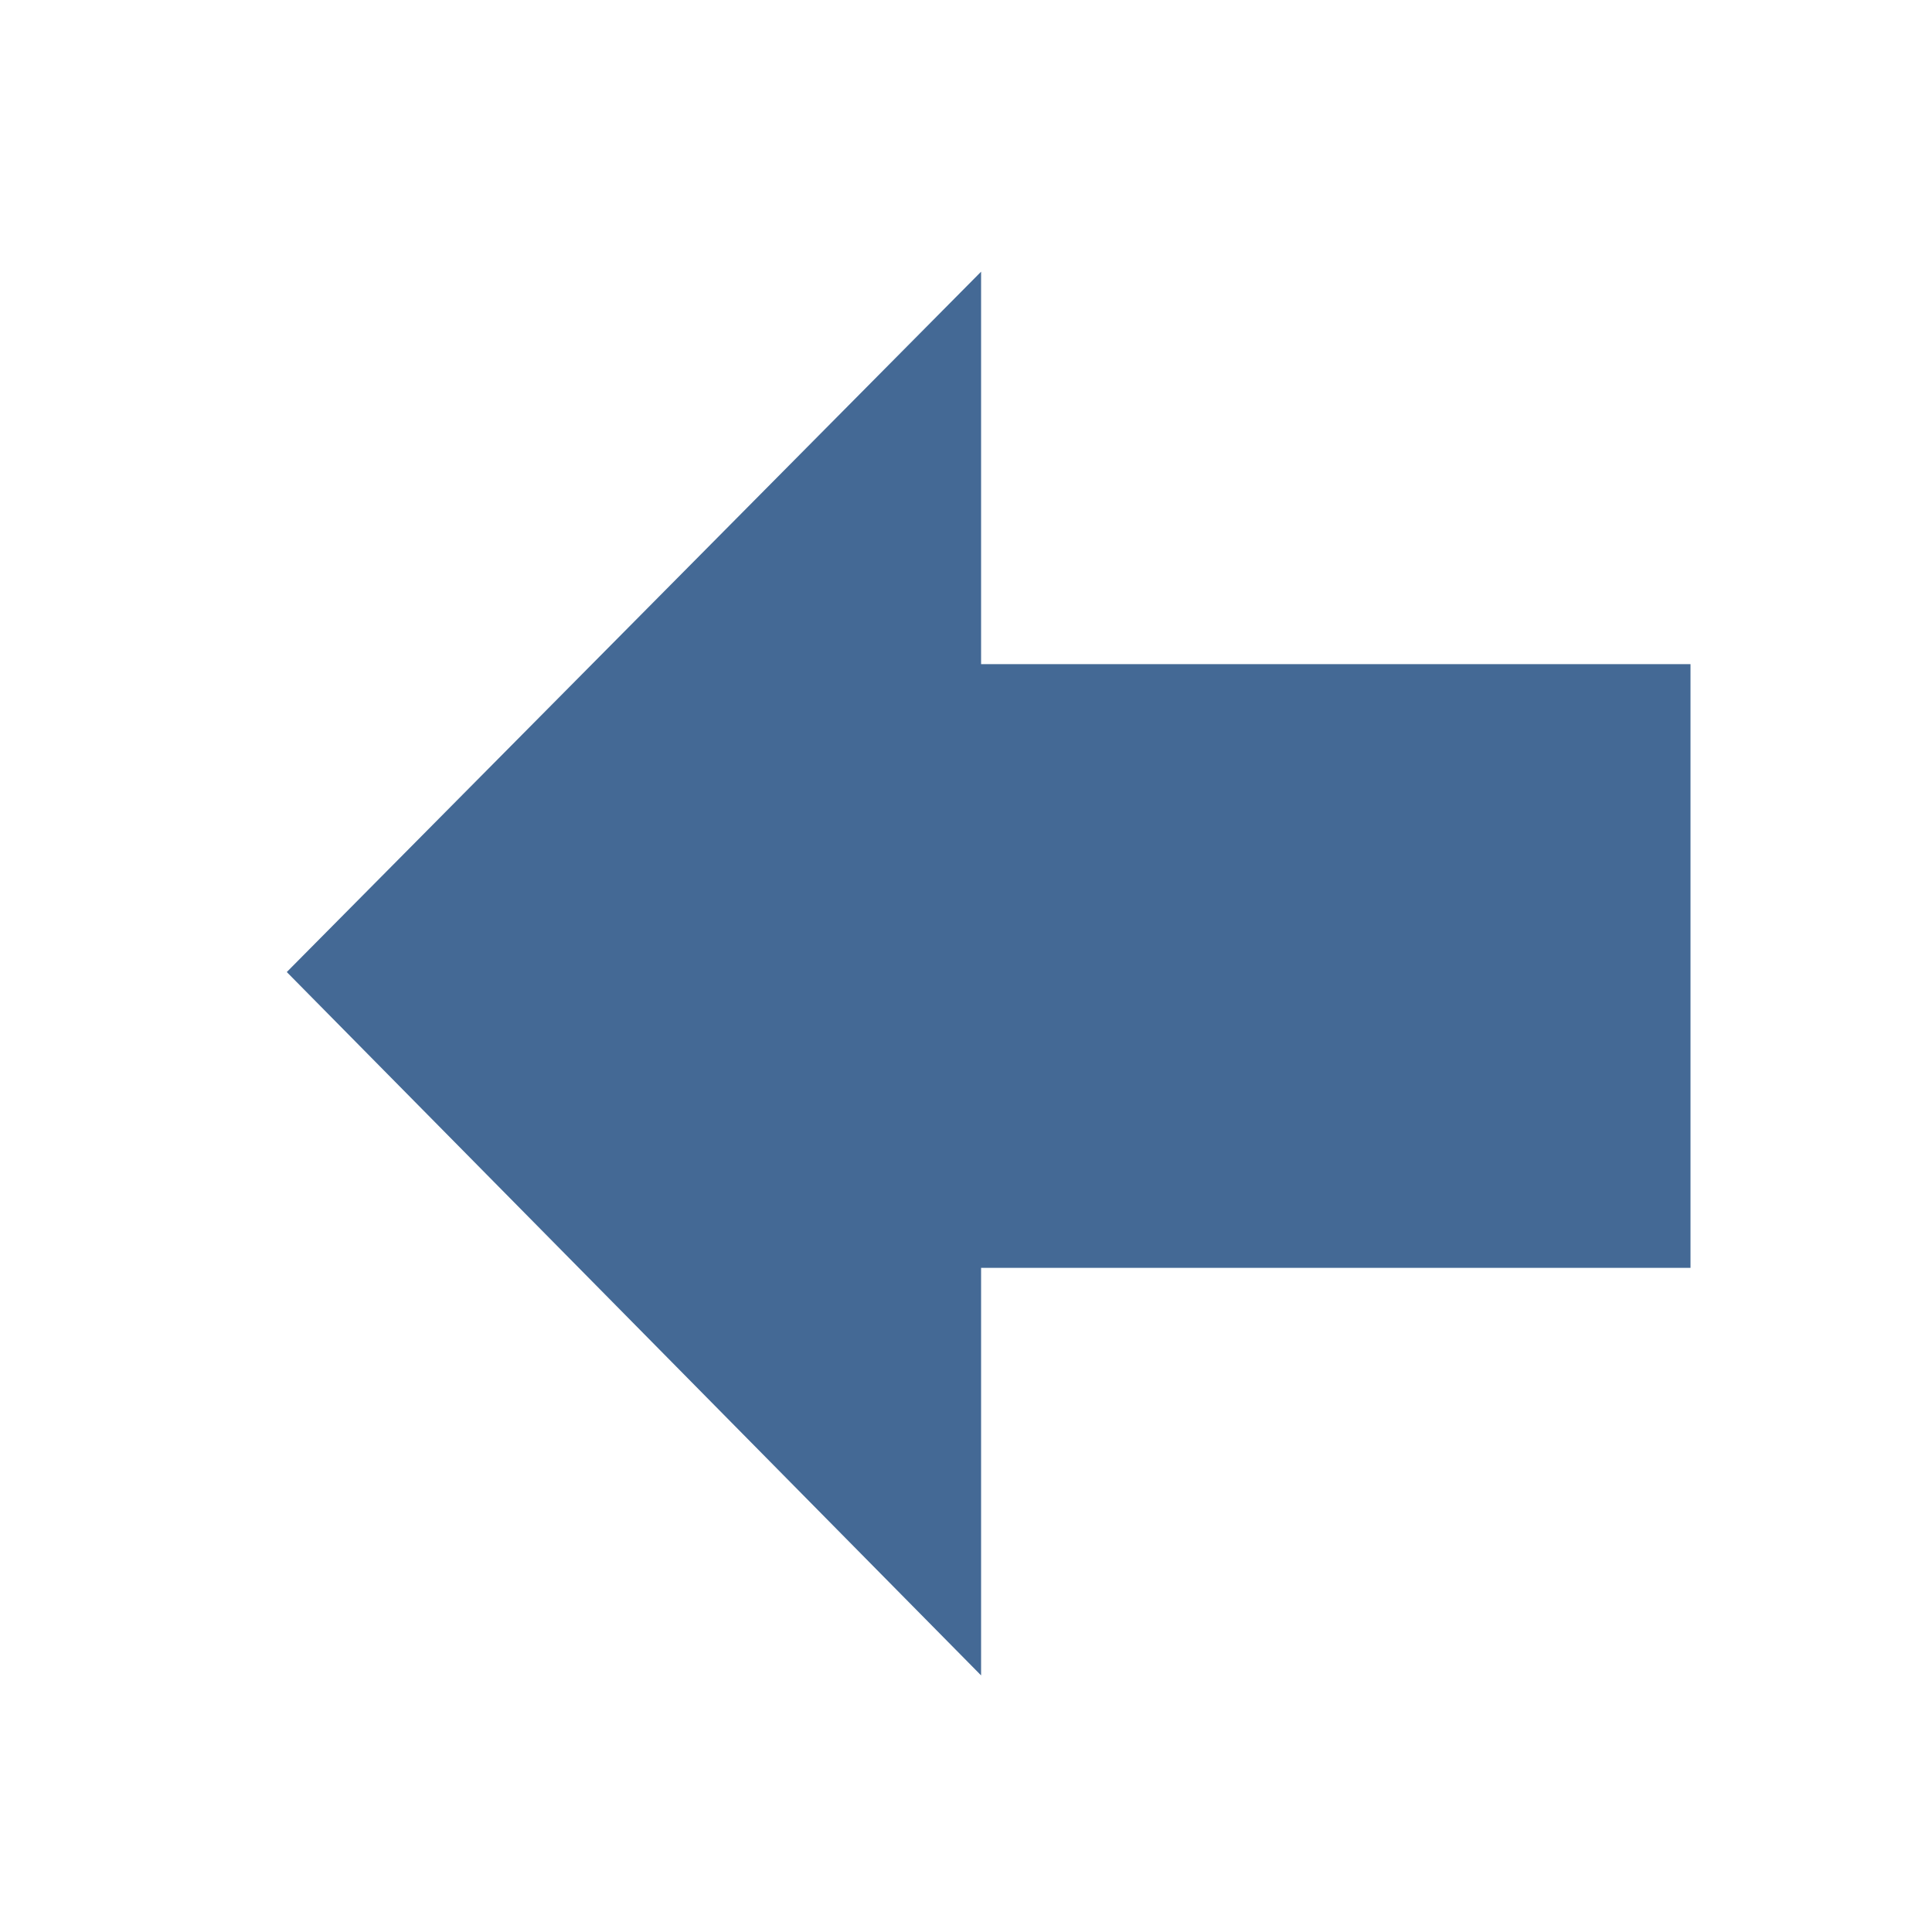
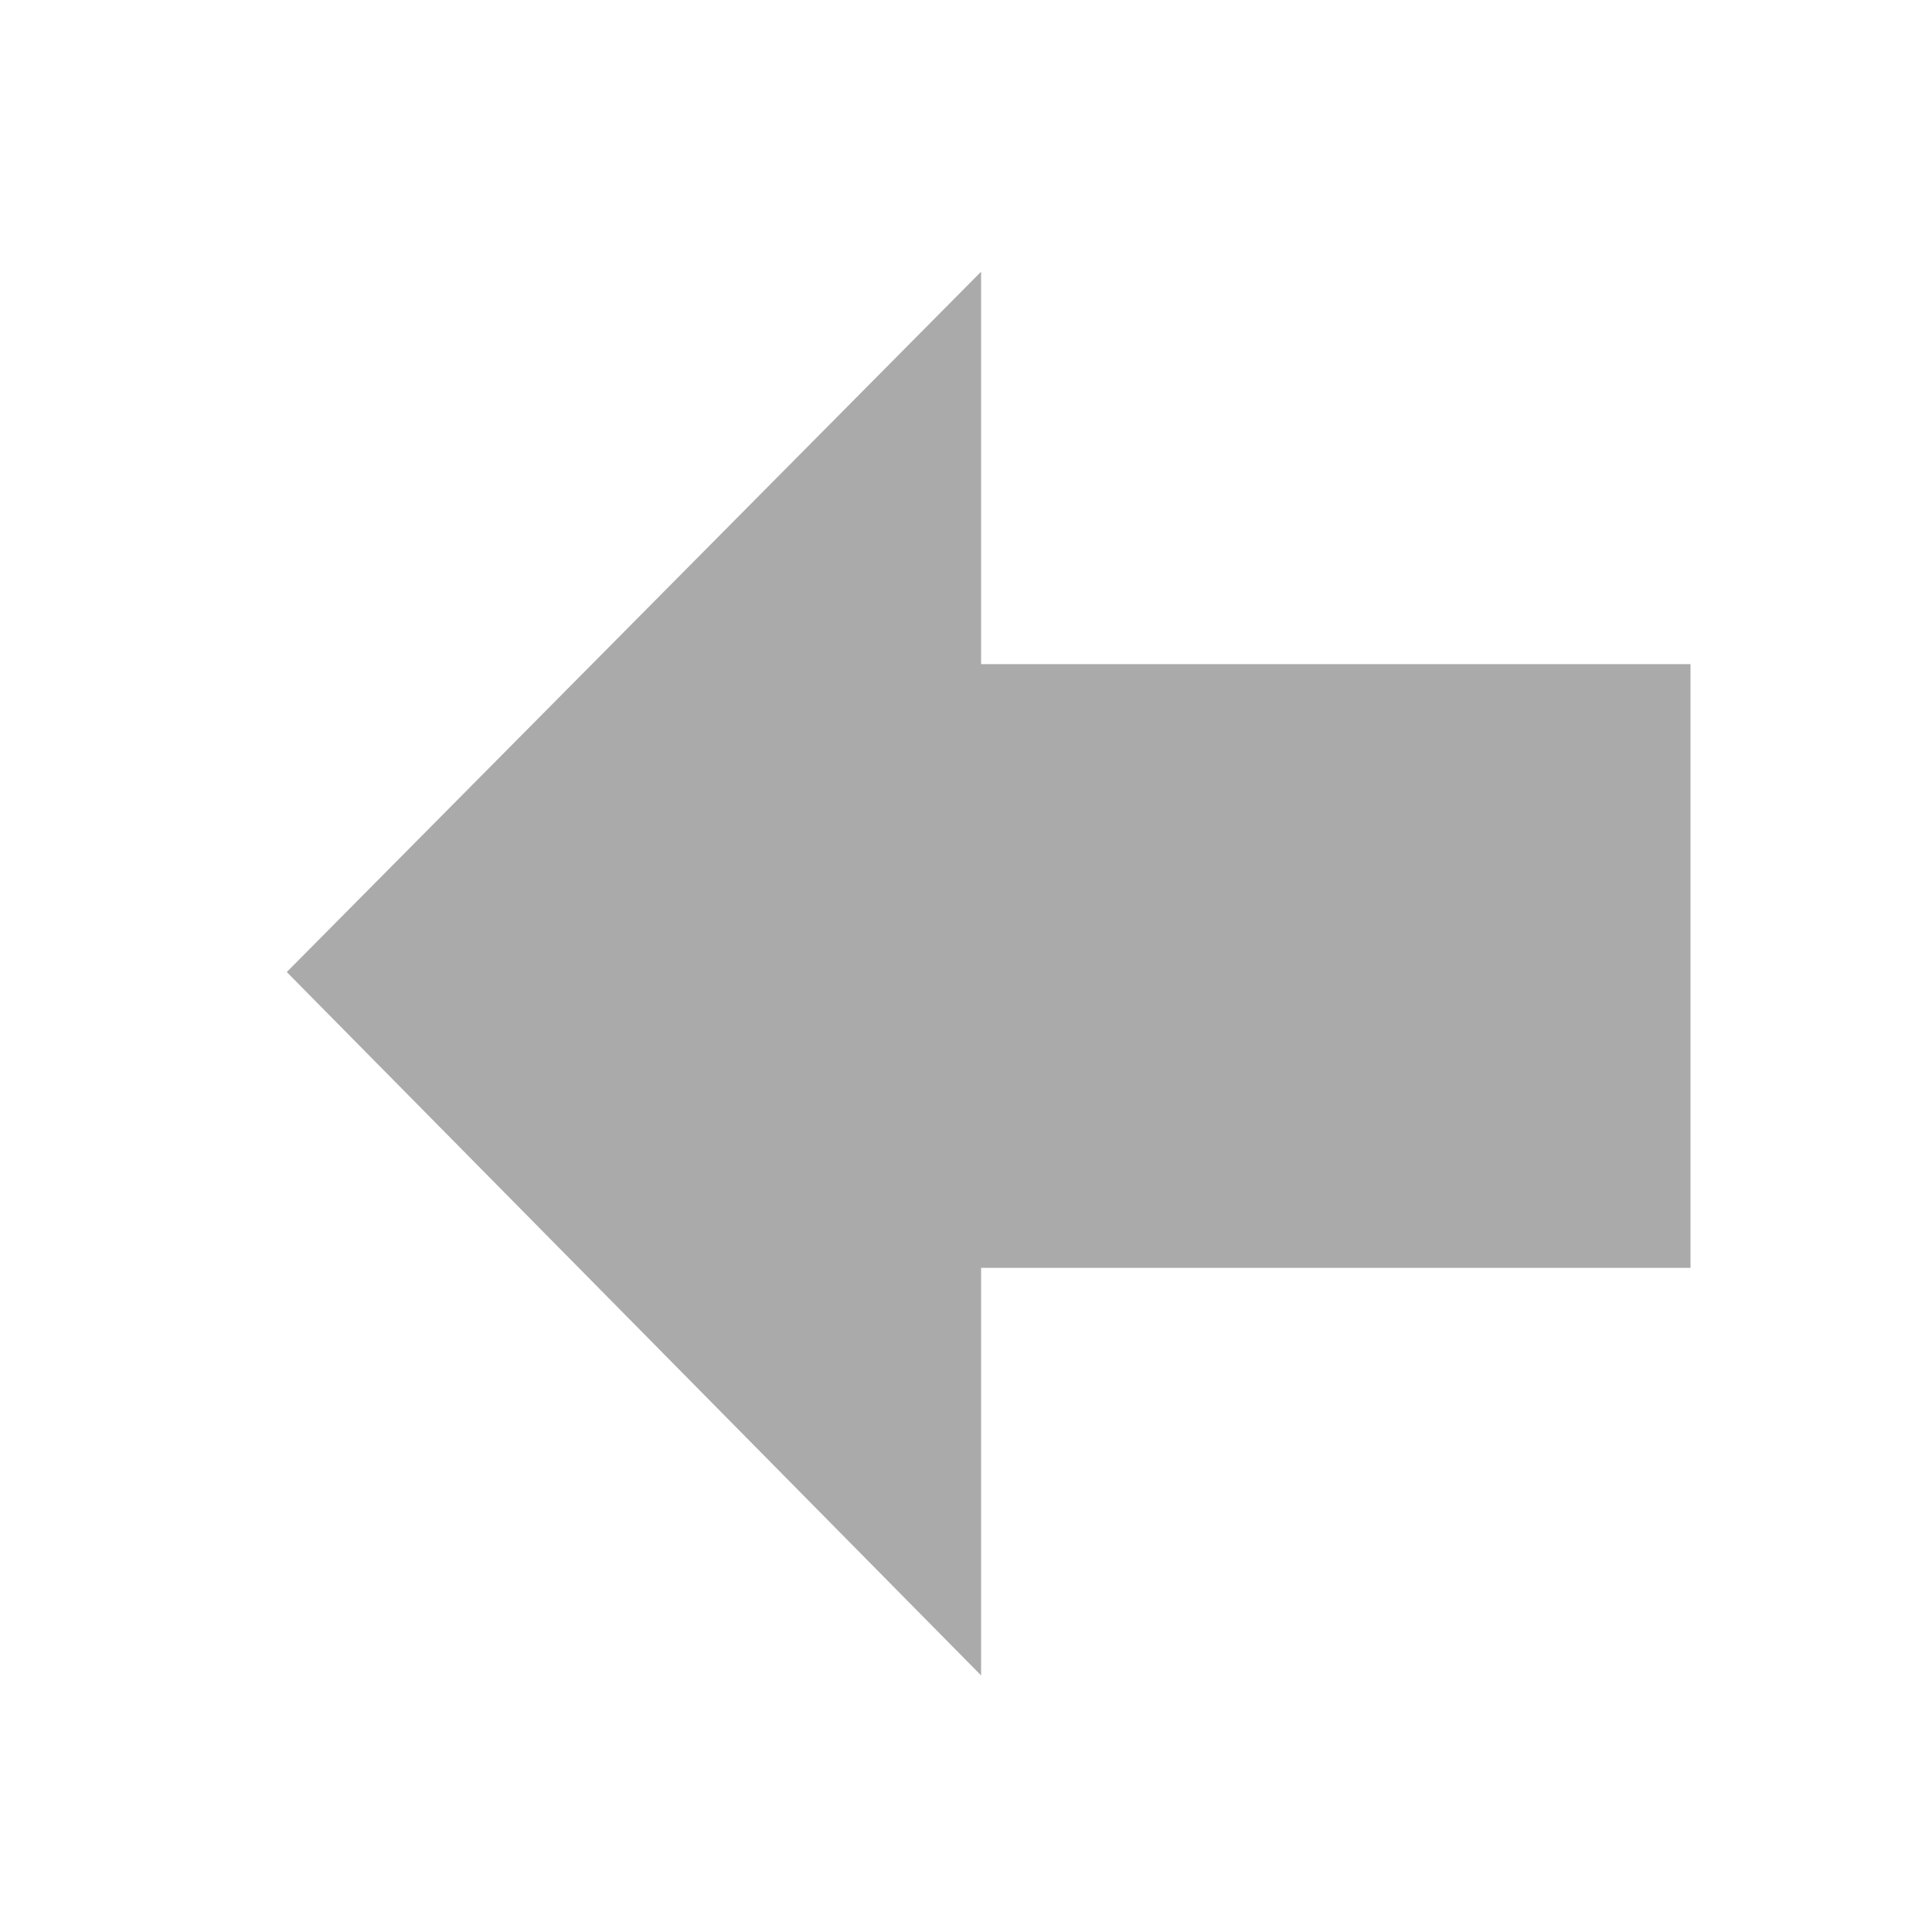
<svg xmlns="http://www.w3.org/2000/svg" version="1.1" id="Layer_1" x="0px" y="0px" viewBox="0 0 64 64" enable-background="new 0 0 64 64" xml:space="preserve">
-   <path fill="#446995" d="M32.5,55.5l-23-23.3L32.5,9v13H56v20H32.5V55.5z" />
+   <path fill="#aaa" d="M32.5,55.5l-23-23.3L32.5,9v13H56v20H32.5V55.5z" />
</svg>
